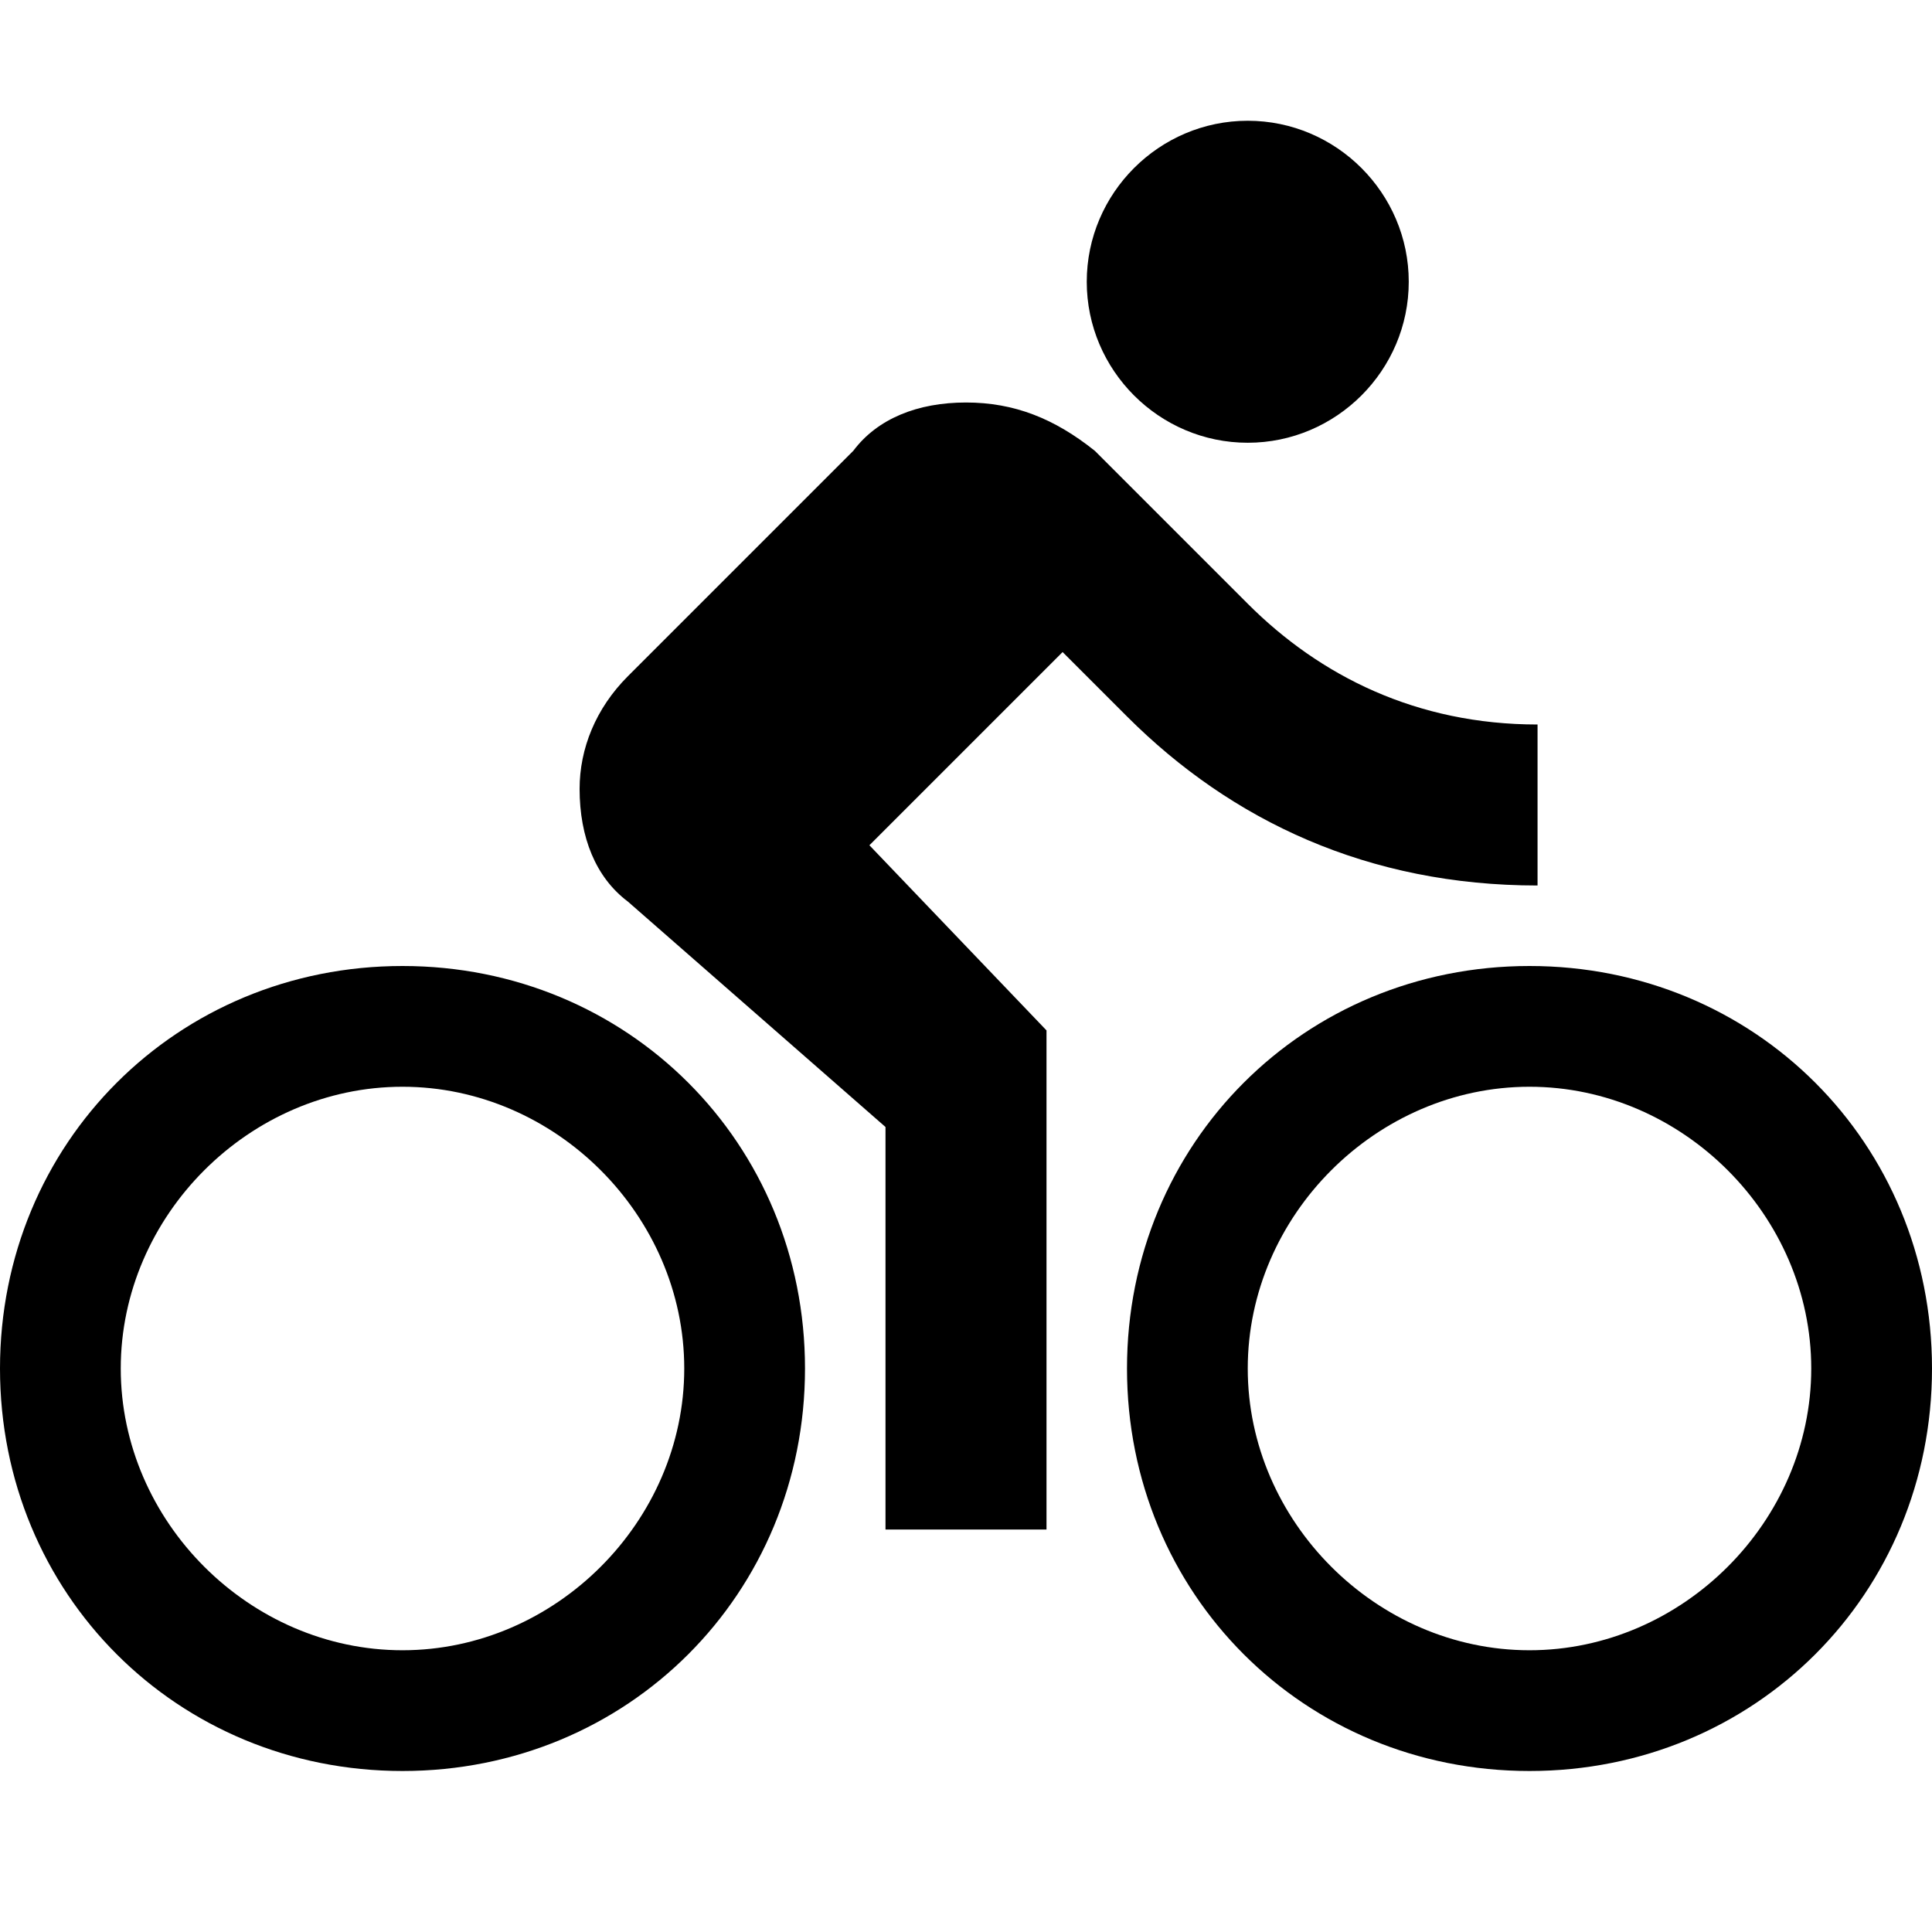
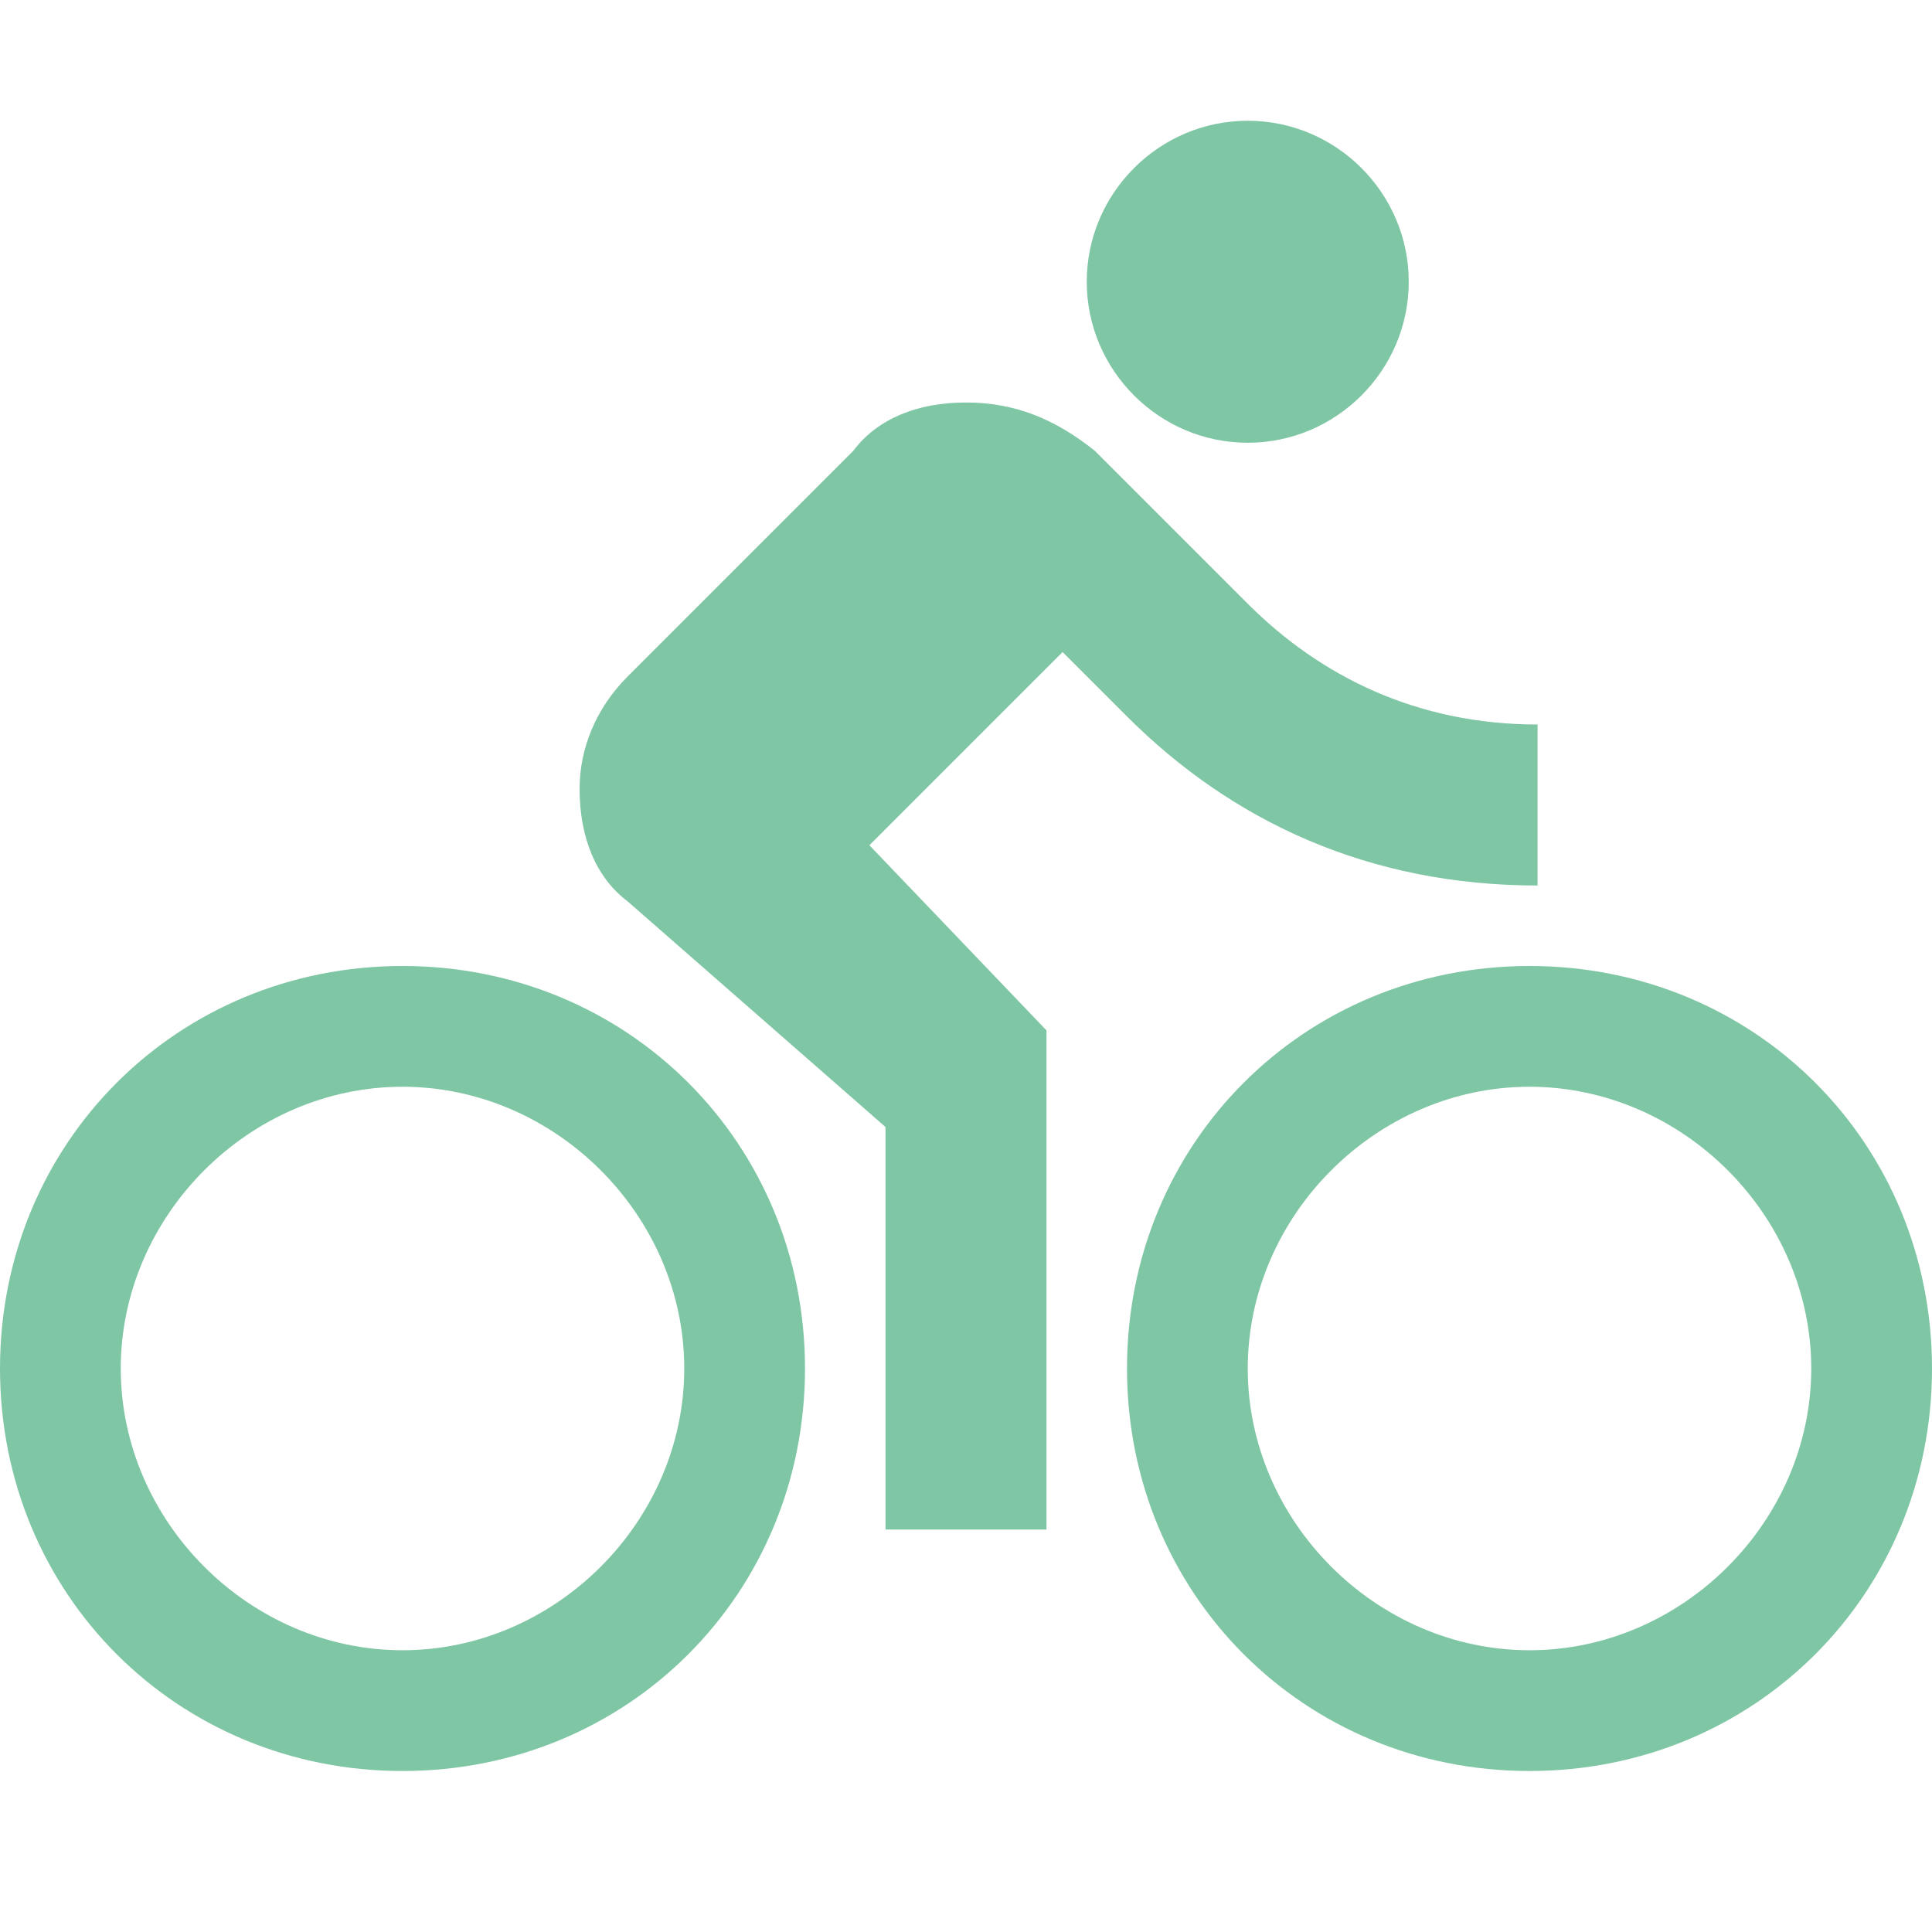
- <svg xmlns="http://www.w3.org/2000/svg" height="24px" viewBox="0 0 24 24" width="24px" fill="#000000">
+ <svg xmlns="http://www.w3.org/2000/svg" height="24px" viewBox="0 0 24 24" width="24px" fill="#7FC6A4">
  <path d="M0 0h24v24H0V0z" fill="none" />
  <path d="M15.5 5.5c1.1 0 2-.9 2-2s-.9-2-2-2-2 .9-2 2 .9 2 2 2zM5 12c-2.8 0-5 2.2-5 5s2.2 5 5 5 5-2.2 5-5-2.2-5-5-5zm0 8.5c-1.9 0-3.5-1.6-3.5-3.5s1.6-3.5 3.5-3.5 3.5 1.6 3.5 3.5-1.6 3.5-3.5 3.5zm5.8-10l2.4-2.4.8.8c1.3 1.3 3 2.1 5.1 2.1V9c-1.5 0-2.7-.6-3.6-1.5l-1.9-1.9c-.5-.4-1-.6-1.6-.6s-1.1.2-1.4.6L7.8 8.4c-.4.4-.6.9-.6 1.4 0 .6.2 1.1.6 1.4L11 14v5h2v-6.2l-2.2-2.3zM19 12c-2.8 0-5 2.2-5 5s2.2 5 5 5 5-2.2 5-5-2.2-5-5-5zm0 8.5c-1.9 0-3.5-1.6-3.5-3.5s1.6-3.5 3.5-3.5 3.5 1.6 3.5 3.5-1.6 3.5-3.5 3.5z" />
</svg>
